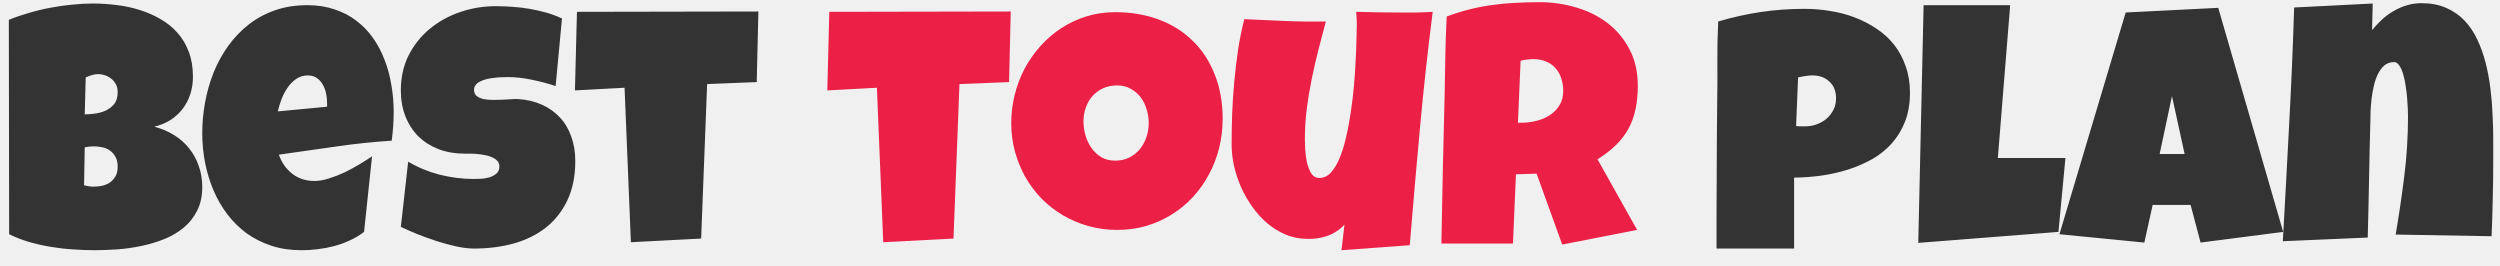
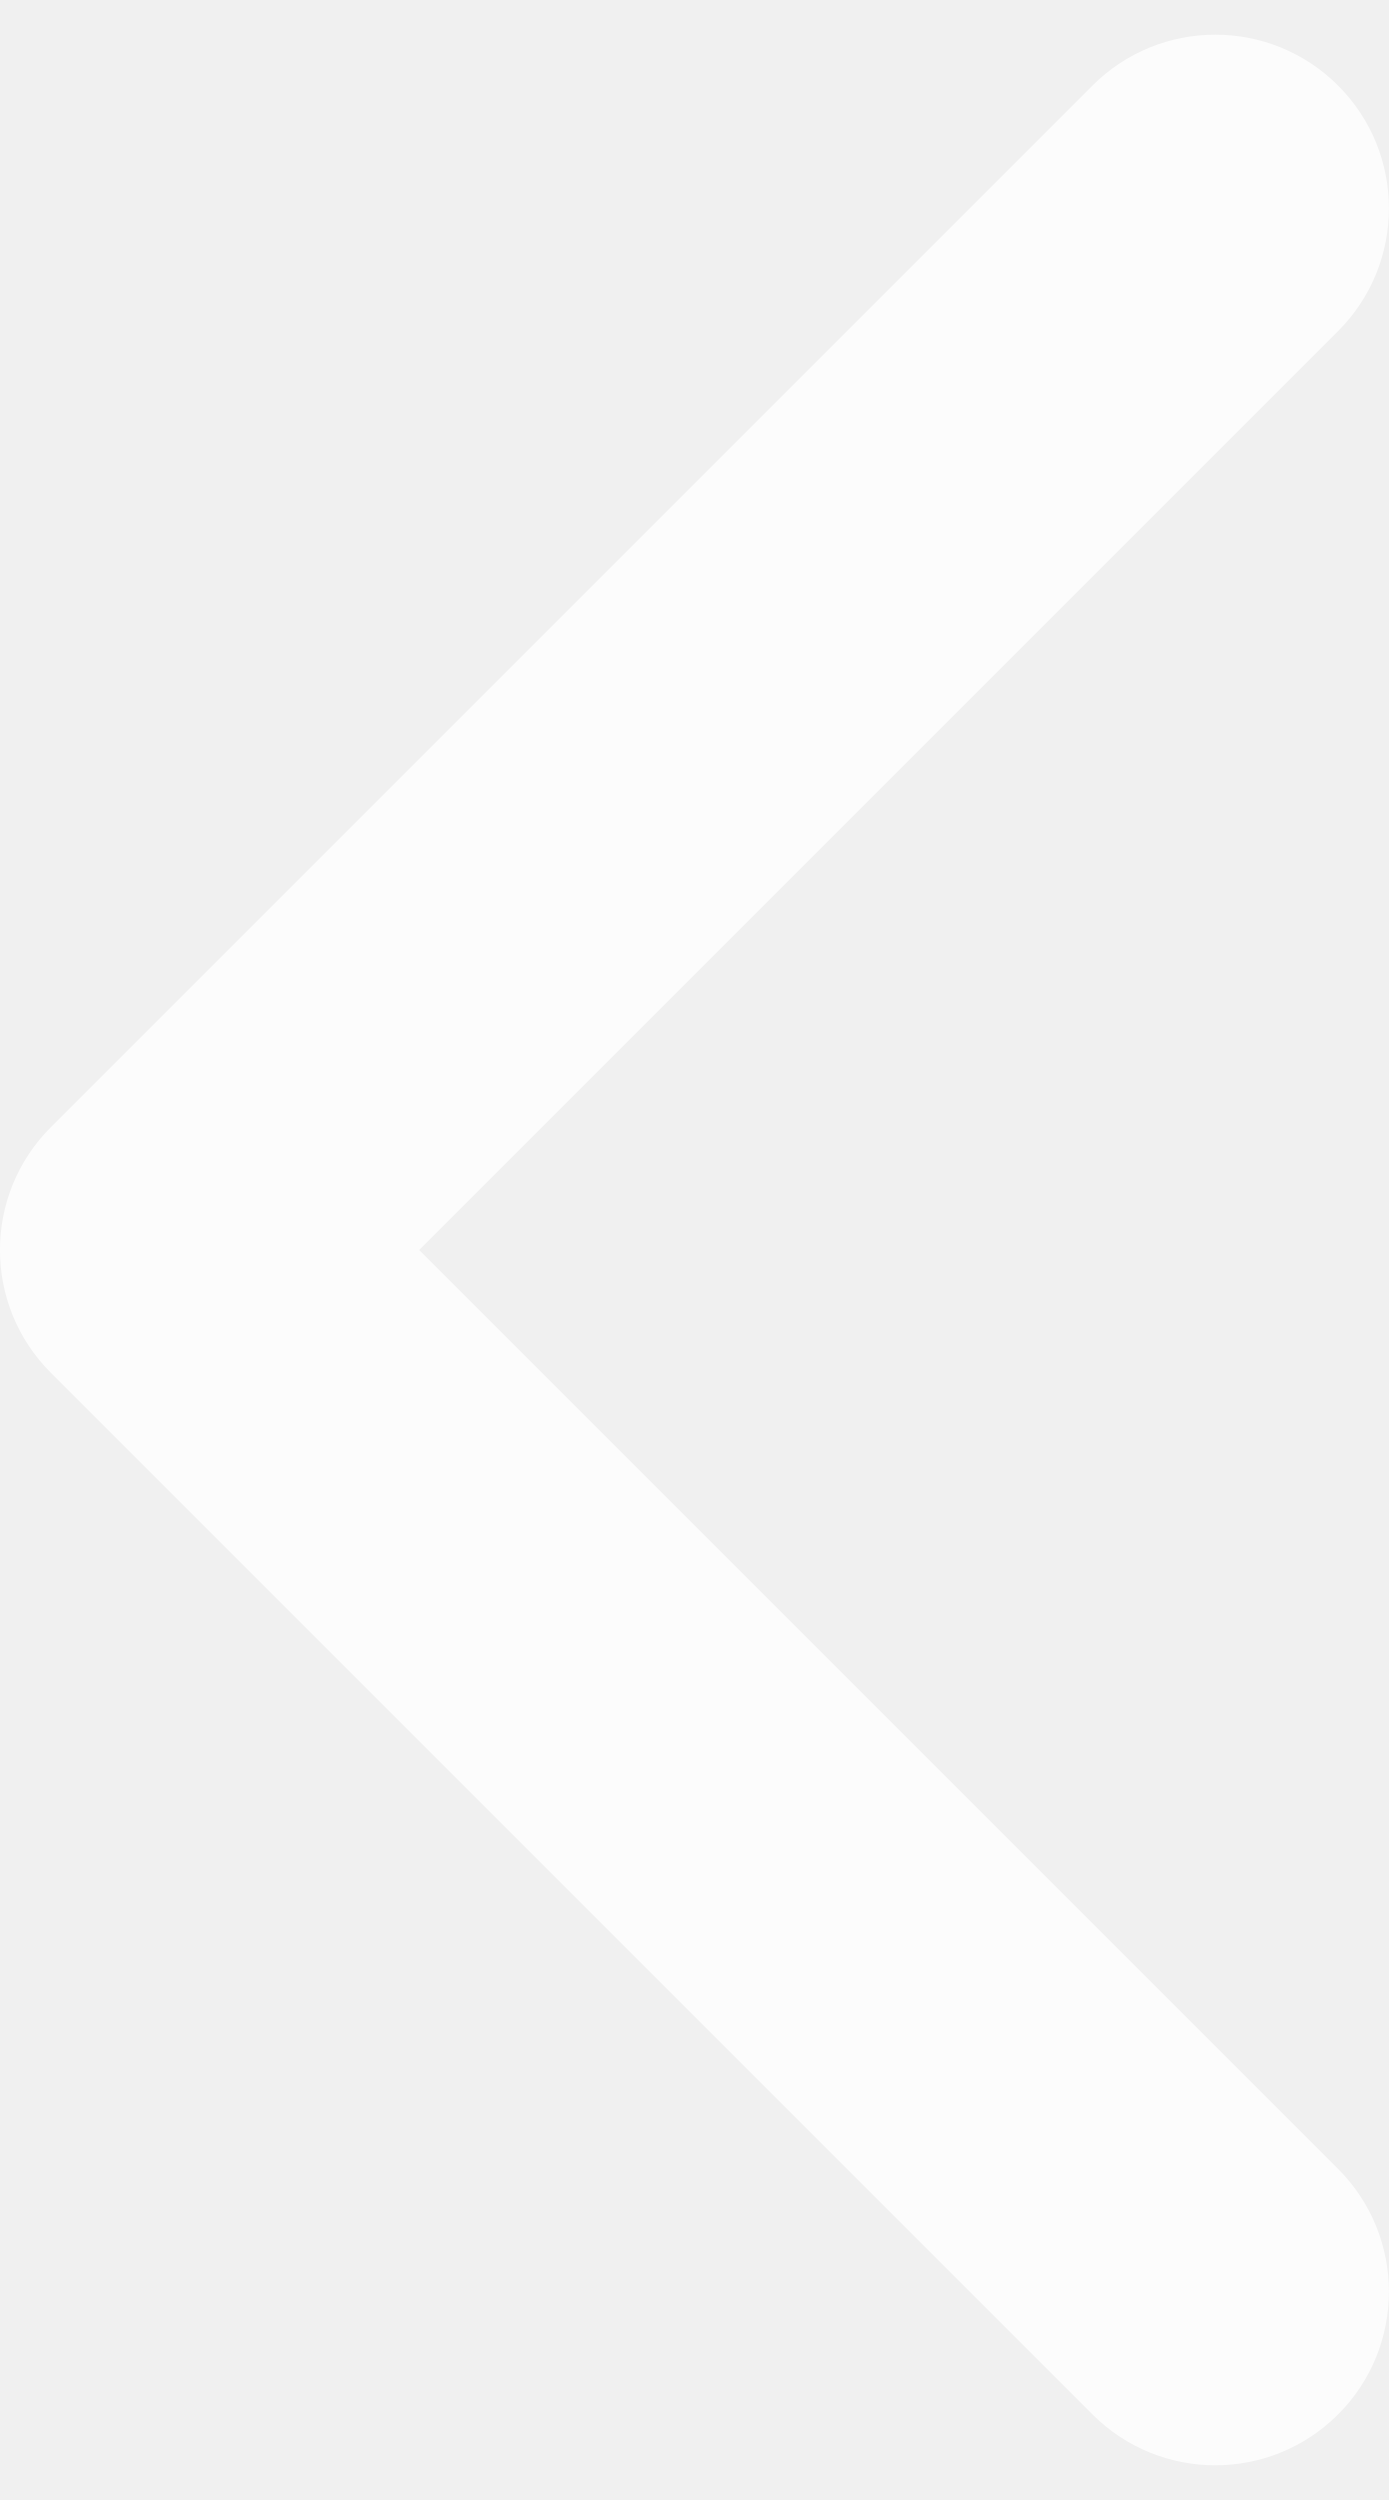
- <svg xmlns="http://www.w3.org/2000/svg" width="132" height="14" viewBox="0 0 132 14" fill="none">
-   <path d="M10.679 9.871C10.679 10.357 10.588 10.776 10.406 11.128C10.23 11.479 9.993 11.778 9.694 12.024C9.396 12.271 9.05 12.473 8.657 12.631C8.271 12.783 7.866 12.903 7.444 12.991C7.022 13.079 6.598 13.138 6.17 13.167C5.748 13.196 5.353 13.211 4.983 13.211C4.62 13.211 4.242 13.196 3.85 13.167C3.463 13.144 3.076 13.1 2.689 13.035C2.303 12.971 1.922 12.886 1.547 12.78C1.172 12.669 0.817 12.531 0.483 12.367L0.466 1.047C0.794 0.912 1.143 0.792 1.512 0.687C1.881 0.575 2.256 0.484 2.637 0.414C3.023 0.338 3.407 0.282 3.788 0.247C4.169 0.206 4.538 0.186 4.896 0.186C5.312 0.186 5.73 0.212 6.152 0.265C6.58 0.317 6.99 0.405 7.383 0.528C7.775 0.651 8.142 0.812 8.481 1.012C8.821 1.205 9.117 1.445 9.369 1.732C9.627 2.02 9.826 2.354 9.967 2.734C10.113 3.115 10.187 3.555 10.187 4.053C10.187 4.381 10.14 4.688 10.046 4.976C9.952 5.263 9.817 5.521 9.642 5.749C9.466 5.978 9.252 6.174 9 6.338C8.748 6.496 8.464 6.613 8.147 6.689C8.528 6.789 8.874 6.936 9.185 7.129C9.501 7.322 9.768 7.557 9.984 7.832C10.207 8.107 10.377 8.418 10.494 8.764C10.617 9.109 10.679 9.479 10.679 9.871ZM6.214 4.861C6.214 4.691 6.179 4.548 6.108 4.431C6.038 4.308 5.95 4.208 5.845 4.132C5.745 4.056 5.634 4 5.511 3.965C5.394 3.93 5.288 3.912 5.194 3.912C5.077 3.912 4.963 3.93 4.852 3.965C4.74 4 4.632 4.041 4.526 4.088L4.474 6.039C4.608 6.039 4.775 6.027 4.975 6.004C5.174 5.98 5.364 5.931 5.546 5.854C5.733 5.772 5.892 5.655 6.021 5.503C6.149 5.345 6.214 5.131 6.214 4.861ZM4.966 7.727C4.796 7.727 4.632 7.744 4.474 7.779L4.438 9.783C4.526 9.801 4.611 9.818 4.693 9.836C4.781 9.848 4.866 9.854 4.948 9.854C5.071 9.854 5.206 9.842 5.353 9.818C5.499 9.789 5.637 9.736 5.766 9.66C5.895 9.578 6 9.47 6.082 9.335C6.17 9.2 6.214 9.021 6.214 8.799C6.214 8.576 6.17 8.395 6.082 8.254C6 8.113 5.897 8.005 5.774 7.929C5.651 7.847 5.517 7.794 5.37 7.771C5.224 7.741 5.089 7.727 4.966 7.727ZM20.786 5.898C20.786 6.408 20.751 6.918 20.681 7.428C19.679 7.492 18.683 7.598 17.692 7.744C16.702 7.885 15.712 8.025 14.722 8.166C14.874 8.588 15.111 8.925 15.434 9.177C15.762 9.429 16.151 9.555 16.602 9.555C16.837 9.555 17.092 9.511 17.367 9.423C17.648 9.335 17.927 9.227 18.202 9.098C18.477 8.963 18.741 8.819 18.993 8.667C19.245 8.515 19.462 8.377 19.644 8.254L19.222 12.244C18.993 12.42 18.744 12.569 18.475 12.692C18.211 12.815 17.936 12.915 17.648 12.991C17.361 13.067 17.071 13.123 16.778 13.158C16.485 13.193 16.198 13.211 15.917 13.211C15.337 13.211 14.807 13.132 14.326 12.974C13.846 12.815 13.409 12.596 13.017 12.315C12.63 12.027 12.29 11.69 11.997 11.304C11.704 10.917 11.461 10.495 11.268 10.038C11.074 9.581 10.928 9.098 10.828 8.588C10.729 8.078 10.679 7.562 10.679 7.041C10.679 6.496 10.729 5.951 10.828 5.406C10.928 4.861 11.077 4.337 11.276 3.833C11.481 3.329 11.736 2.863 12.041 2.436C12.352 2.002 12.712 1.624 13.122 1.302C13.532 0.979 13.995 0.728 14.511 0.546C15.032 0.364 15.606 0.273 16.233 0.273C16.755 0.273 17.23 0.347 17.657 0.493C18.091 0.634 18.475 0.833 18.809 1.091C19.148 1.343 19.441 1.645 19.688 1.996C19.939 2.348 20.145 2.734 20.303 3.156C20.467 3.572 20.587 4.015 20.663 4.483C20.745 4.946 20.786 5.418 20.786 5.898ZM17.27 5.441C17.27 5.277 17.253 5.11 17.218 4.94C17.183 4.765 17.124 4.606 17.042 4.466C16.966 4.325 16.863 4.211 16.734 4.123C16.605 4.029 16.444 3.982 16.251 3.982C16.017 3.982 15.809 4.047 15.627 4.176C15.451 4.299 15.299 4.457 15.17 4.65C15.041 4.838 14.935 5.043 14.854 5.266C14.771 5.488 14.71 5.693 14.669 5.881L17.27 5.635V5.441ZM30.375 8.5C30.375 9.303 30.234 9.997 29.953 10.583C29.678 11.163 29.297 11.644 28.811 12.024C28.33 12.399 27.765 12.678 27.114 12.859C26.47 13.035 25.775 13.123 25.031 13.123C24.744 13.123 24.428 13.085 24.082 13.009C23.742 12.933 23.396 12.839 23.045 12.727C22.693 12.61 22.354 12.487 22.025 12.358C21.703 12.224 21.416 12.098 21.164 11.98L21.551 8.535C22.049 8.834 22.6 9.062 23.203 9.221C23.812 9.373 24.41 9.449 24.996 9.449C25.107 9.449 25.242 9.446 25.4 9.44C25.559 9.429 25.708 9.402 25.849 9.361C25.995 9.314 26.118 9.247 26.218 9.159C26.317 9.071 26.367 8.945 26.367 8.781C26.367 8.67 26.332 8.576 26.262 8.5C26.191 8.418 26.101 8.354 25.989 8.307C25.878 8.254 25.752 8.216 25.611 8.192C25.471 8.163 25.333 8.143 25.198 8.131C25.064 8.119 24.938 8.113 24.82 8.113C24.703 8.113 24.609 8.113 24.539 8.113C24.035 8.113 23.575 8.034 23.159 7.876C22.749 7.718 22.395 7.495 22.096 7.208C21.803 6.915 21.574 6.563 21.41 6.153C21.246 5.737 21.164 5.277 21.164 4.773C21.164 4.082 21.302 3.464 21.577 2.919C21.858 2.368 22.23 1.902 22.693 1.521C23.162 1.135 23.698 0.839 24.302 0.634C24.905 0.429 25.529 0.326 26.174 0.326C26.461 0.326 26.757 0.338 27.061 0.361C27.366 0.379 27.668 0.414 27.967 0.467C28.271 0.52 28.567 0.587 28.855 0.669C29.142 0.751 29.414 0.854 29.672 0.977L29.338 4.545C28.939 4.41 28.52 4.299 28.081 4.211C27.648 4.117 27.223 4.07 26.807 4.07C26.73 4.07 26.631 4.073 26.508 4.079C26.391 4.079 26.265 4.088 26.13 4.105C26.001 4.117 25.869 4.138 25.734 4.167C25.6 4.196 25.48 4.237 25.374 4.29C25.269 4.337 25.184 4.401 25.119 4.483C25.055 4.565 25.025 4.662 25.031 4.773C25.037 4.902 25.084 5.002 25.172 5.072C25.266 5.143 25.383 5.195 25.523 5.23C25.67 5.26 25.828 5.274 25.998 5.274C26.174 5.274 26.347 5.271 26.517 5.266C26.686 5.254 26.845 5.245 26.991 5.239C27.138 5.228 27.258 5.225 27.352 5.23C27.82 5.26 28.242 5.359 28.617 5.529C28.992 5.699 29.309 5.925 29.566 6.206C29.83 6.487 30.029 6.824 30.164 7.217C30.305 7.604 30.375 8.031 30.375 8.5ZM40.043 0.607L39.955 4.334L37.336 4.439L37.02 12.596L33.311 12.789L32.977 4.633L30.357 4.773L30.463 0.625L40.043 0.607ZM100.846 4.896C100.846 5.465 100.761 5.969 100.591 6.408C100.421 6.848 100.187 7.234 99.888 7.568C99.595 7.896 99.249 8.175 98.851 8.403C98.452 8.626 98.024 8.811 97.567 8.957C97.116 9.098 96.647 9.203 96.161 9.273C95.675 9.338 95.197 9.373 94.728 9.379V13.123H90.633C90.633 12.455 90.633 11.805 90.633 11.172C90.639 10.539 90.642 9.912 90.642 9.291C90.647 8.664 90.65 8.034 90.65 7.401C90.656 6.769 90.662 6.115 90.668 5.441C90.68 4.727 90.683 4.012 90.677 3.297C90.671 2.582 90.686 1.861 90.721 1.135C91.471 0.912 92.221 0.745 92.971 0.634C93.721 0.522 94.494 0.467 95.291 0.467C95.742 0.467 96.193 0.505 96.644 0.581C97.096 0.651 97.526 0.766 97.936 0.924C98.353 1.082 98.736 1.281 99.088 1.521C99.445 1.756 99.753 2.037 100.011 2.365C100.269 2.693 100.471 3.068 100.617 3.49C100.77 3.912 100.846 4.381 100.846 4.896ZM96.943 5.195C96.943 4.814 96.826 4.519 96.592 4.308C96.363 4.091 96.064 3.982 95.695 3.982C95.572 3.982 95.443 3.994 95.309 4.018C95.18 4.035 95.057 4.059 94.939 4.088L94.834 6.654C94.916 6.666 94.995 6.672 95.071 6.672C95.147 6.672 95.227 6.672 95.309 6.672C95.519 6.672 95.722 6.637 95.915 6.566C96.114 6.496 96.29 6.396 96.442 6.268C96.595 6.133 96.715 5.978 96.803 5.802C96.897 5.62 96.943 5.418 96.943 5.195ZM109.055 8.342L108.686 12.244L101.285 12.824L101.566 0.273H106.137L105.486 8.342H109.055ZM120.551 12.244L116.191 12.807L115.664 10.82H113.66L113.221 12.807L108.738 12.367L112.236 0.66L117.123 0.414L120.551 12.244ZM115.348 8.131L114.68 5.072L114.029 8.131H115.348ZM131.643 8.553C131.643 9.215 131.634 9.871 131.616 10.521C131.605 11.166 131.584 11.816 131.555 12.473L126.492 12.385C126.668 11.348 126.82 10.313 126.949 9.282C127.078 8.245 127.143 7.199 127.143 6.145C127.143 6.068 127.14 5.945 127.134 5.775C127.128 5.605 127.116 5.415 127.099 5.204C127.081 4.987 127.055 4.768 127.02 4.545C126.99 4.316 126.946 4.108 126.888 3.921C126.835 3.733 126.768 3.581 126.686 3.464C126.609 3.341 126.516 3.279 126.404 3.279C126.205 3.279 126.035 3.338 125.895 3.455C125.76 3.572 125.646 3.725 125.552 3.912C125.464 4.094 125.394 4.299 125.341 4.527C125.288 4.756 125.247 4.984 125.218 5.213C125.194 5.441 125.177 5.658 125.165 5.863C125.159 6.062 125.156 6.227 125.156 6.355C125.127 7.393 125.104 8.424 125.086 9.449C125.068 10.469 125.045 11.5 125.016 12.543L120.533 12.736C120.65 10.668 120.762 8.611 120.867 6.566C120.979 4.521 121.066 2.465 121.131 0.396L125.279 0.186L125.244 1.592C125.408 1.393 125.584 1.205 125.772 1.029C125.965 0.854 126.17 0.704 126.387 0.581C126.604 0.452 126.832 0.353 127.072 0.282C127.318 0.206 127.576 0.168 127.846 0.168C128.344 0.168 128.78 0.25 129.155 0.414C129.53 0.578 129.853 0.801 130.122 1.082C130.392 1.363 130.617 1.697 130.799 2.084C130.98 2.465 131.127 2.872 131.238 3.306C131.35 3.739 131.435 4.193 131.493 4.668C131.552 5.137 131.59 5.6 131.607 6.057C131.631 6.514 131.643 6.956 131.643 7.384C131.643 7.812 131.643 8.201 131.643 8.553Z" fill="#333333" />
-   <path d="M53.367 0.607L53.279 4.334L50.66 4.439L50.344 12.596L46.635 12.789L46.301 4.633L43.682 4.773L43.787 0.625L53.367 0.607ZM64.556 6.268C64.556 6.801 64.494 7.316 64.371 7.814C64.248 8.307 64.069 8.77 63.835 9.203C63.606 9.637 63.325 10.035 62.991 10.398C62.663 10.756 62.291 11.063 61.875 11.321C61.465 11.579 61.017 11.781 60.53 11.928C60.044 12.068 59.528 12.139 58.983 12.139C58.456 12.139 57.952 12.071 57.472 11.937C56.997 11.802 56.552 11.614 56.136 11.374C55.72 11.128 55.342 10.835 55.002 10.495C54.668 10.149 54.381 9.769 54.141 9.353C53.906 8.931 53.722 8.479 53.587 7.999C53.458 7.519 53.394 7.018 53.394 6.496C53.394 5.986 53.455 5.488 53.578 5.002C53.701 4.51 53.877 4.047 54.105 3.613C54.34 3.18 54.621 2.781 54.949 2.418C55.277 2.055 55.644 1.741 56.048 1.478C56.458 1.214 56.9 1.009 57.375 0.862C57.85 0.716 58.351 0.643 58.878 0.643C59.727 0.643 60.501 0.774 61.198 1.038C61.901 1.302 62.499 1.68 62.991 2.172C63.489 2.658 63.873 3.25 64.143 3.947C64.418 4.639 64.556 5.412 64.556 6.268ZM60.653 6.496C60.653 6.244 60.615 6.001 60.539 5.767C60.469 5.526 60.363 5.315 60.223 5.134C60.082 4.946 59.906 4.797 59.695 4.686C59.49 4.568 59.253 4.51 58.983 4.51C58.708 4.51 58.462 4.56 58.245 4.659C58.028 4.759 57.841 4.896 57.683 5.072C57.53 5.242 57.413 5.444 57.331 5.679C57.249 5.907 57.208 6.15 57.208 6.408C57.208 6.654 57.243 6.9 57.313 7.146C57.384 7.393 57.489 7.615 57.63 7.814C57.77 8.014 57.943 8.175 58.148 8.298C58.359 8.421 58.602 8.482 58.878 8.482C59.153 8.482 59.399 8.43 59.616 8.324C59.839 8.213 60.026 8.066 60.179 7.885C60.331 7.697 60.448 7.483 60.53 7.243C60.612 7.003 60.653 6.754 60.653 6.496ZM75.647 0.625C75.384 2.688 75.158 4.741 74.971 6.786C74.783 8.825 74.605 10.879 74.435 12.947L70.831 13.211L70.989 11.857C70.872 11.992 70.734 12.109 70.576 12.209C70.424 12.309 70.26 12.391 70.084 12.455C69.908 12.514 69.727 12.558 69.539 12.587C69.352 12.61 69.173 12.619 69.003 12.613C68.605 12.607 68.23 12.531 67.878 12.385C67.526 12.232 67.204 12.033 66.911 11.787C66.618 11.535 66.355 11.245 66.12 10.917C65.886 10.583 65.686 10.234 65.522 9.871C65.364 9.502 65.241 9.127 65.153 8.746C65.071 8.365 65.03 7.996 65.03 7.639C65.03 7.111 65.039 6.566 65.057 6.004C65.08 5.436 65.118 4.867 65.171 4.299C65.224 3.73 65.291 3.168 65.373 2.611C65.461 2.055 65.569 1.521 65.698 1.012C66.413 1.047 67.131 1.079 67.852 1.108C68.572 1.138 69.29 1.146 70.005 1.135C69.87 1.645 69.735 2.157 69.601 2.673C69.472 3.183 69.355 3.698 69.249 4.22C69.144 4.735 69.059 5.254 68.994 5.775C68.93 6.297 68.897 6.824 68.897 7.357C68.897 7.48 68.903 7.656 68.915 7.885C68.927 8.113 68.956 8.339 69.003 8.562C69.056 8.784 69.132 8.98 69.231 9.15C69.337 9.314 69.483 9.396 69.671 9.396C69.894 9.396 70.093 9.303 70.269 9.115C70.444 8.922 70.6 8.664 70.734 8.342C70.869 8.02 70.983 7.647 71.077 7.226C71.177 6.804 71.259 6.364 71.323 5.907C71.394 5.444 71.449 4.979 71.49 4.51C71.531 4.041 71.561 3.602 71.578 3.191C71.602 2.775 71.616 2.403 71.622 2.075C71.634 1.747 71.64 1.492 71.64 1.311C71.64 1.193 71.637 1.079 71.631 0.968C71.625 0.856 71.616 0.742 71.605 0.625C71.985 0.637 72.363 0.646 72.738 0.651C73.113 0.657 73.491 0.66 73.872 0.66C74.165 0.66 74.458 0.66 74.751 0.66C75.05 0.654 75.349 0.643 75.647 0.625ZM86.476 4.527C86.476 4.984 86.435 5.4 86.353 5.775C86.276 6.145 86.153 6.484 85.983 6.795C85.814 7.105 85.594 7.393 85.324 7.656C85.055 7.92 84.73 8.172 84.349 8.412L86.44 12.139L82.485 12.912L81.132 9.168L80.042 9.203L79.884 12.859H76.105C76.134 11.523 76.16 10.193 76.184 8.869C76.213 7.545 76.245 6.215 76.28 4.879C76.292 4.205 76.304 3.537 76.315 2.875C76.327 2.213 76.351 1.545 76.386 0.871C76.796 0.719 77.2 0.593 77.599 0.493C77.997 0.394 78.395 0.317 78.794 0.265C79.198 0.206 79.606 0.168 80.016 0.15C80.432 0.127 80.856 0.115 81.29 0.115C81.958 0.115 82.603 0.209 83.224 0.396C83.851 0.578 84.404 0.854 84.885 1.223C85.365 1.592 85.749 2.052 86.036 2.603C86.329 3.153 86.476 3.795 86.476 4.527ZM82.538 4.809C82.538 4.562 82.503 4.337 82.433 4.132C82.368 3.927 82.269 3.751 82.134 3.604C82.005 3.452 81.841 3.335 81.642 3.253C81.448 3.165 81.22 3.121 80.956 3.121C80.839 3.121 80.725 3.13 80.613 3.147C80.502 3.159 80.394 3.18 80.288 3.209L80.147 6.479H80.358C80.61 6.479 80.865 6.446 81.123 6.382C81.387 6.317 81.621 6.218 81.826 6.083C82.037 5.948 82.207 5.775 82.336 5.564C82.471 5.354 82.538 5.102 82.538 4.809Z" fill="#EC1F46" />
+ <svg xmlns="http://www.w3.org/2000/svg" width="10" height="18" fill="none">
+   <path fill-rule="evenodd" clip-rule="evenodd" d="M9.634.616a1.25 1.25 0 010 1.768L3.018 9l6.616 6.616a1.25 1.25 0 01-1.768 1.768l-7.5-7.5a1.25 1.25 0 010-1.768l7.5-7.5a1.25 1.25 0 011.768 0z" fill="#fff" fill-opacity=".8" />
</svg>
